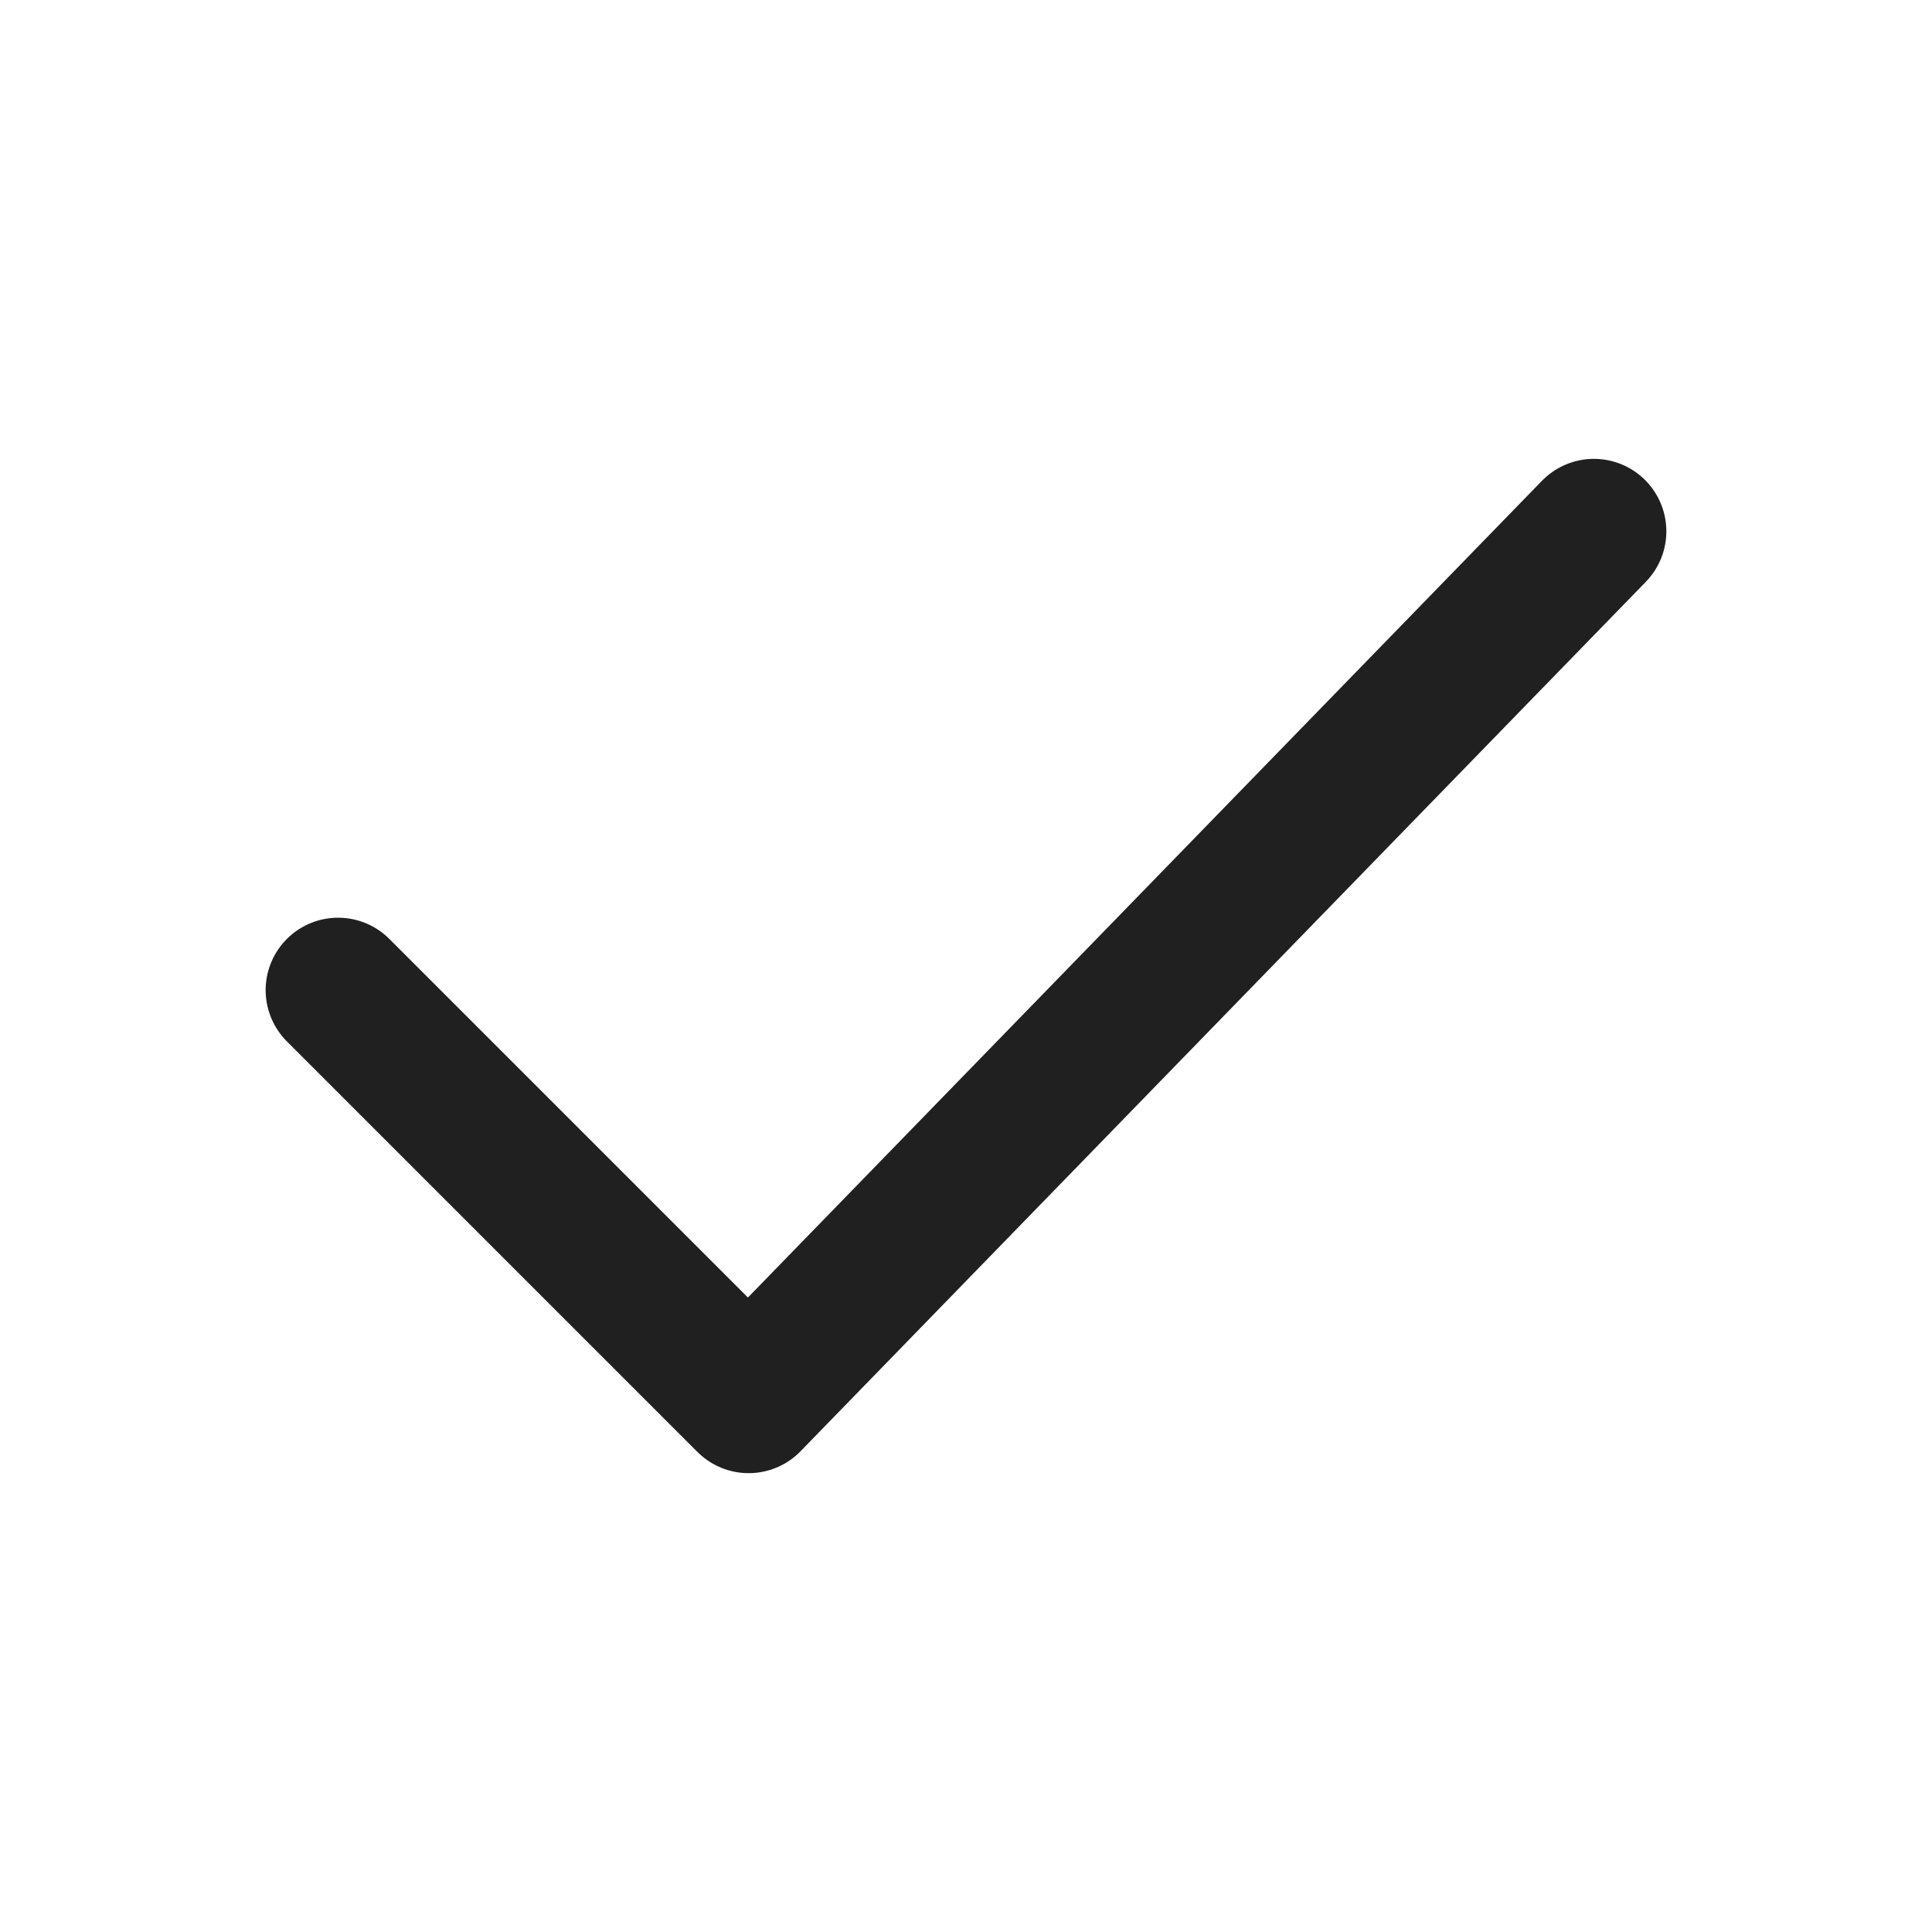
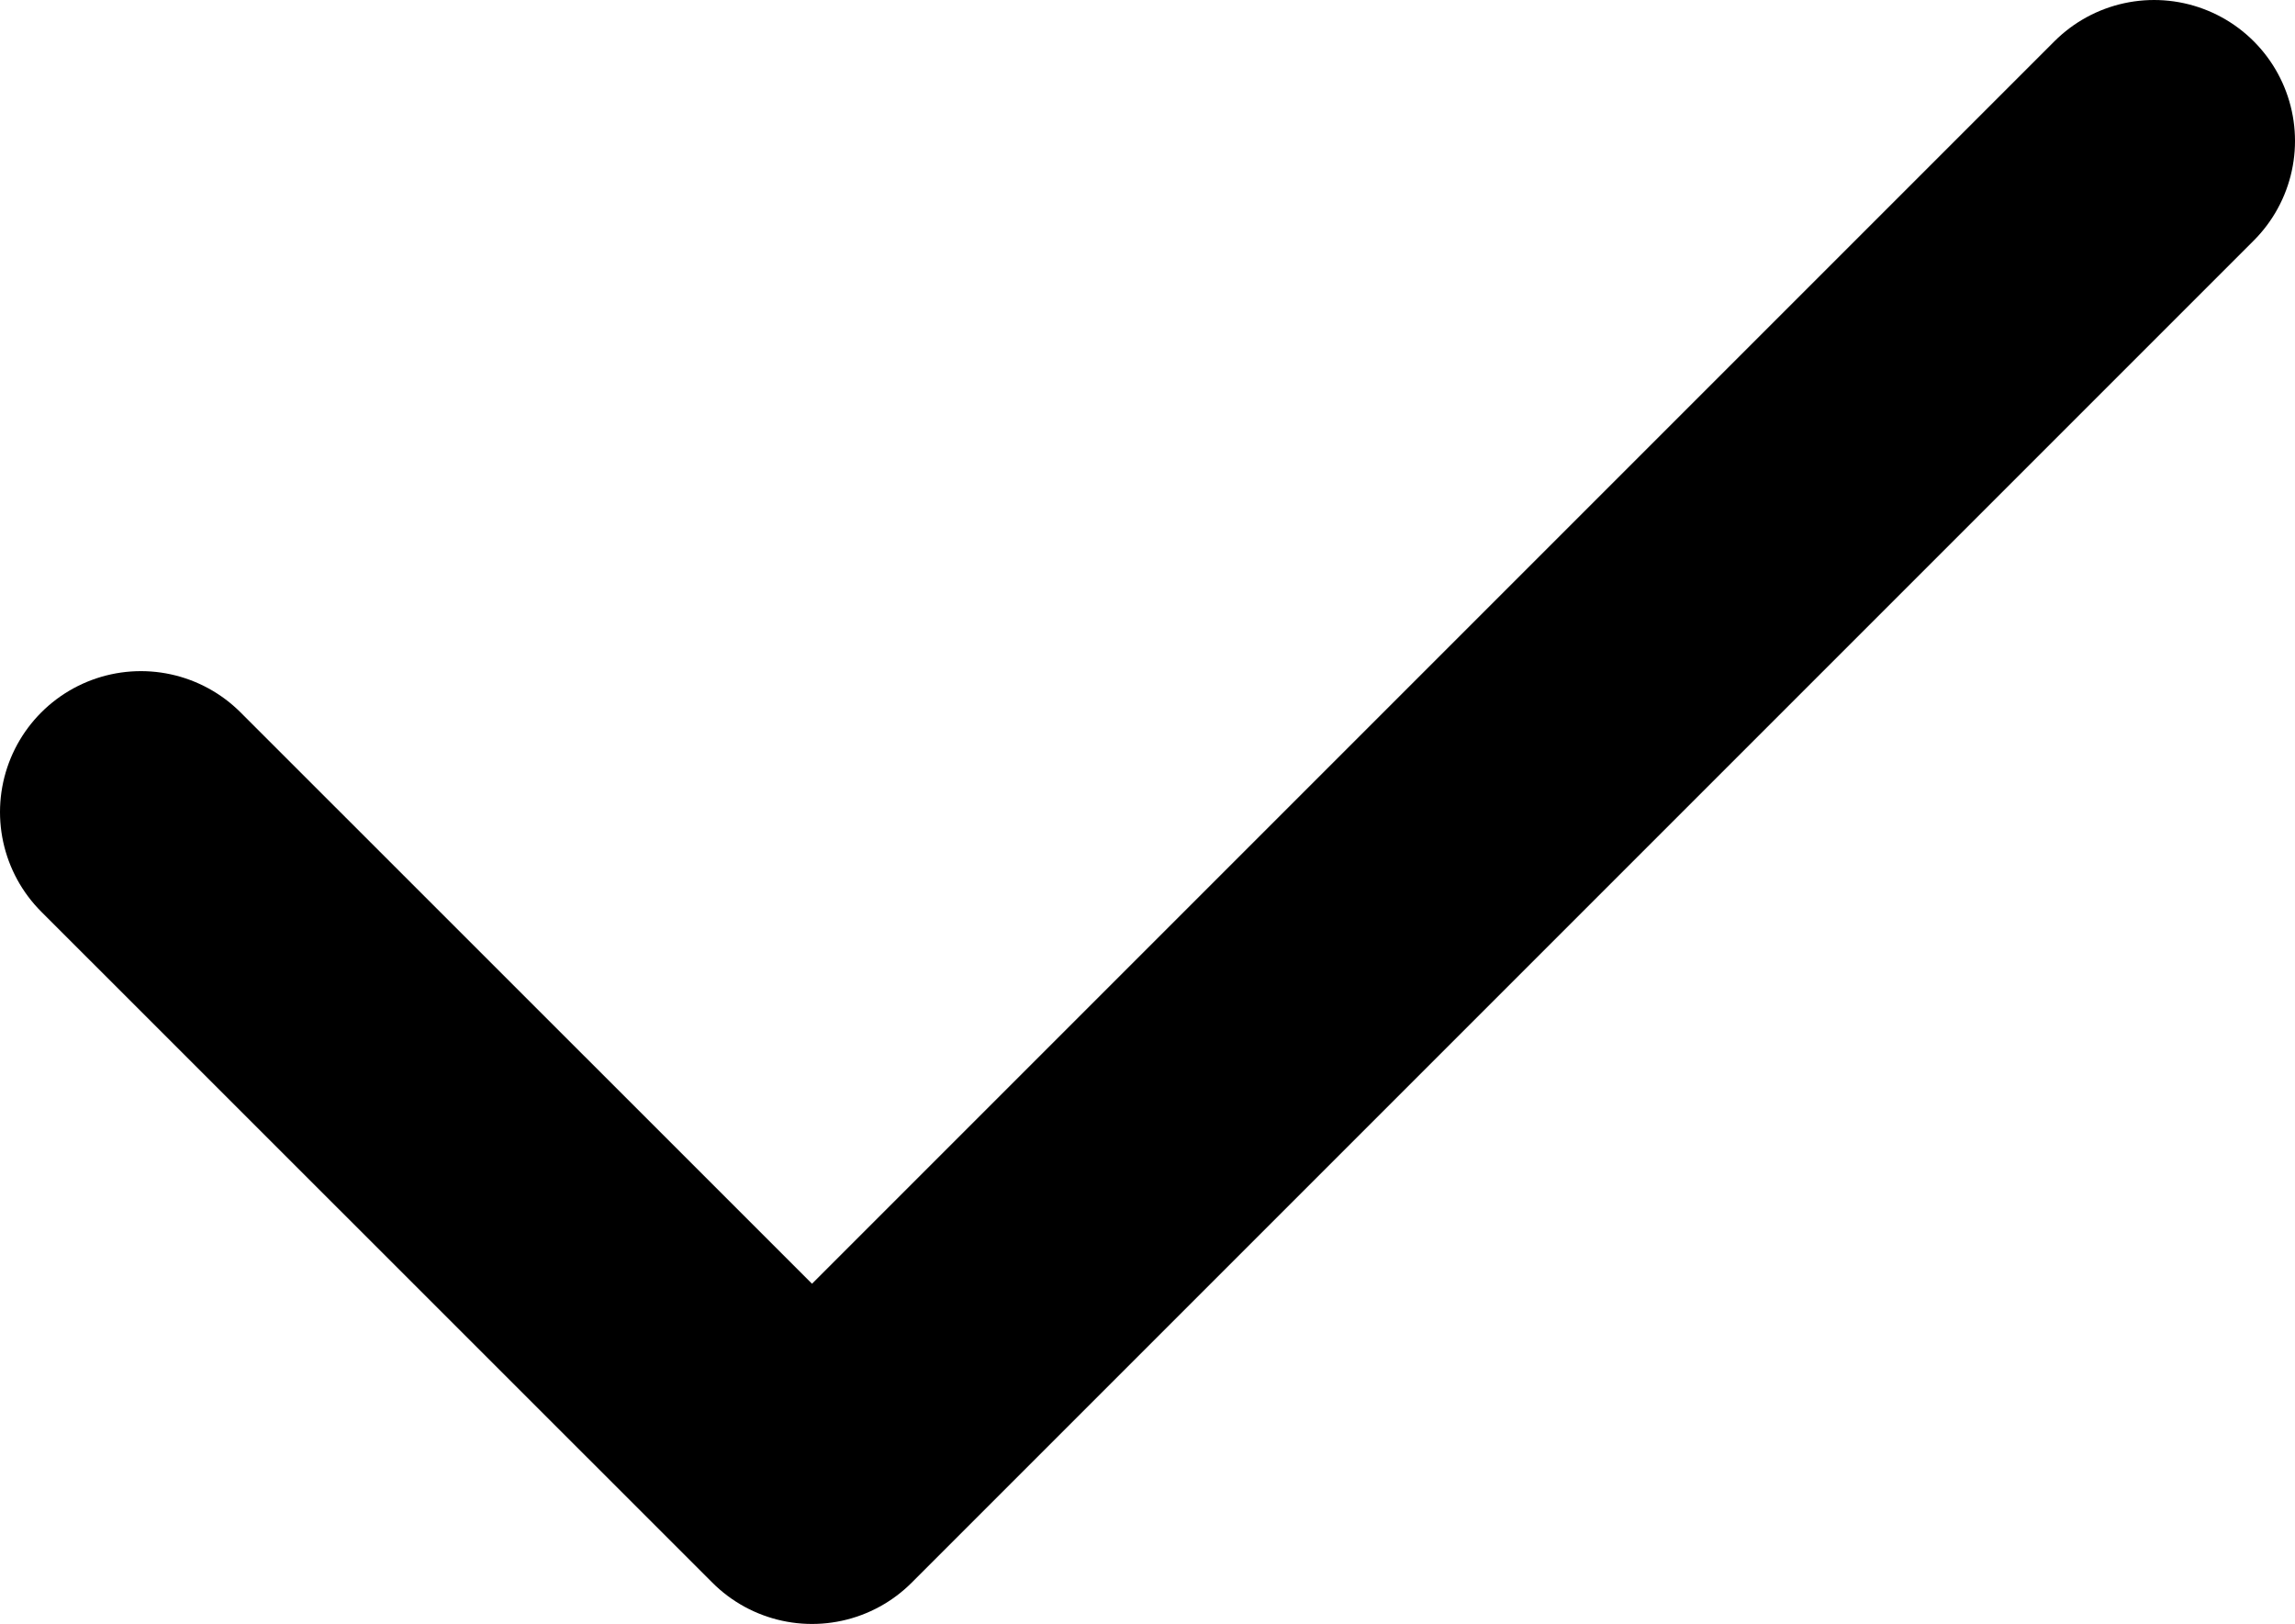
- <svg xmlns="http://www.w3.org/2000/svg" width="20" height="20" viewBox="0 0 20 20" fill="none" aria-hidden="true">
-   <path d="M3.5 10.25L7.75 14.5L16.5 5.5" stroke="#202020" stroke-width="1.5" stroke-linecap="round" stroke-linejoin="round" />
+ <svg xmlns="http://www.w3.org/2000/svg" preserveAspectRatio="none" overflow="visible" style="display: block;" width="14.25" height="10.083" viewBox="0 0 14.25 10.083" fill="none">
+   <path id="Vector" d="M0.875 5.042L5.042 9.208L13.375 0.875" stroke="black" stroke-width="1.75" stroke-linecap="round" stroke-linejoin="round" />
</svg>
